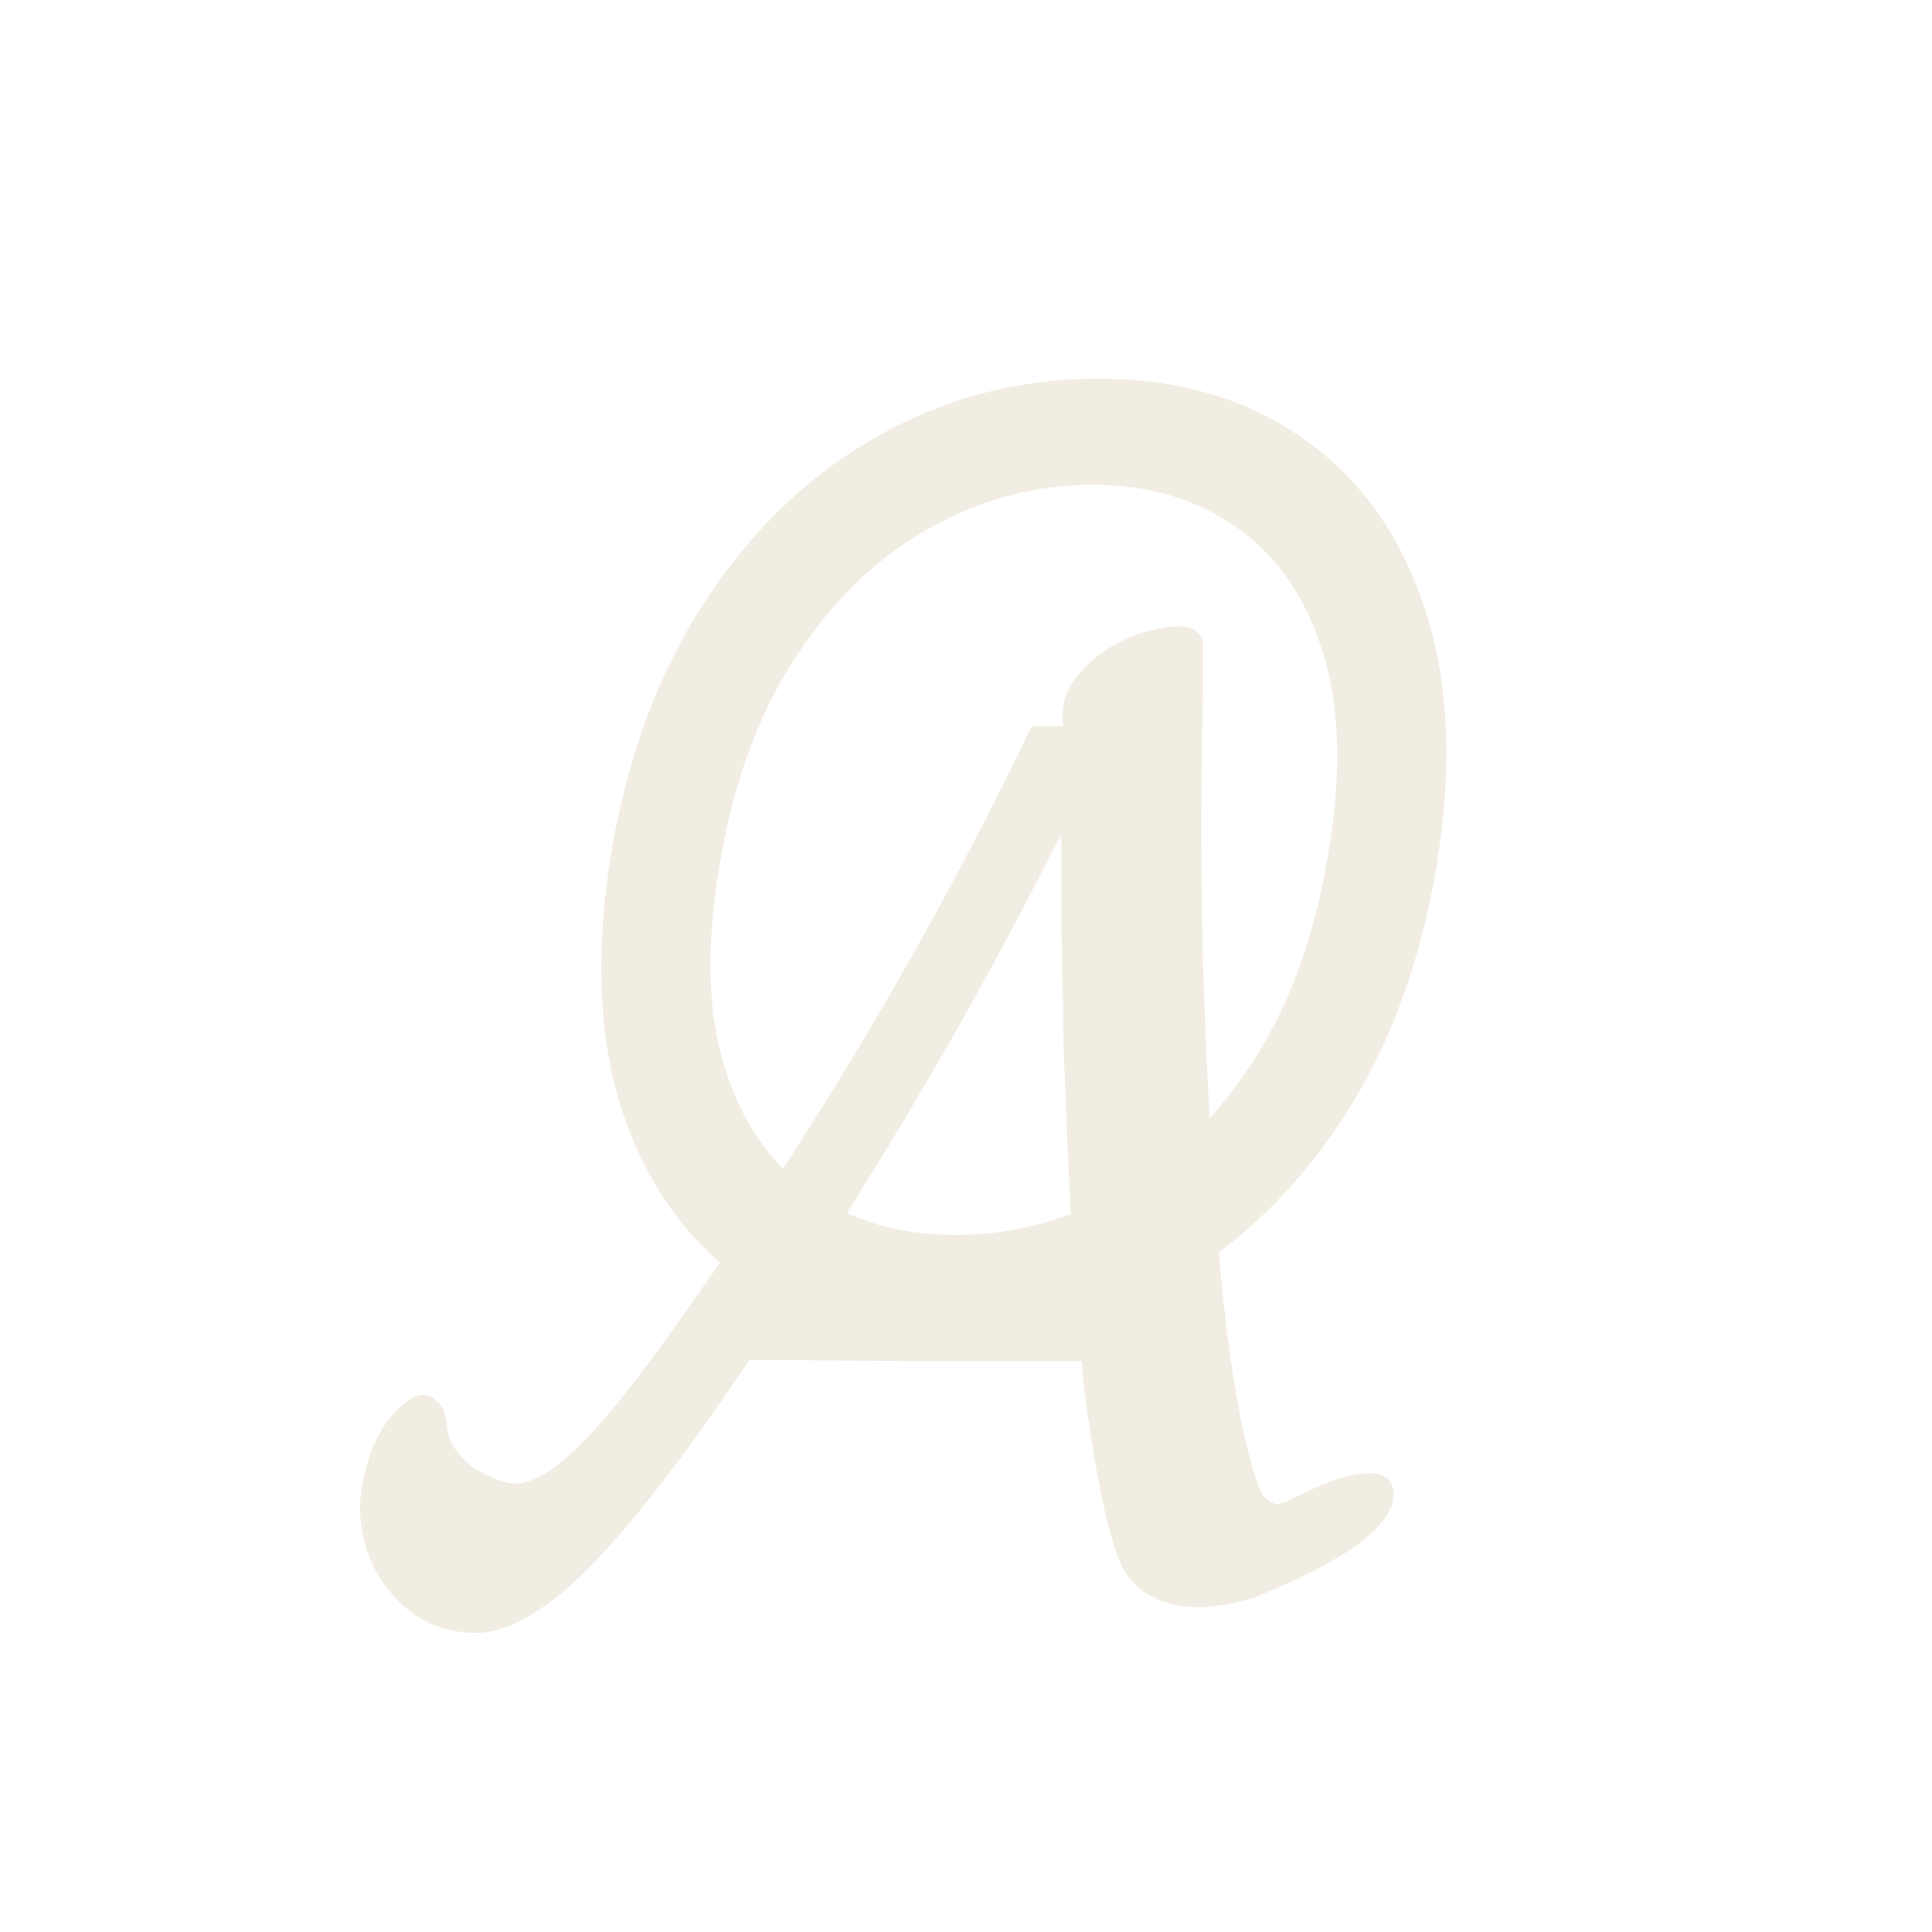
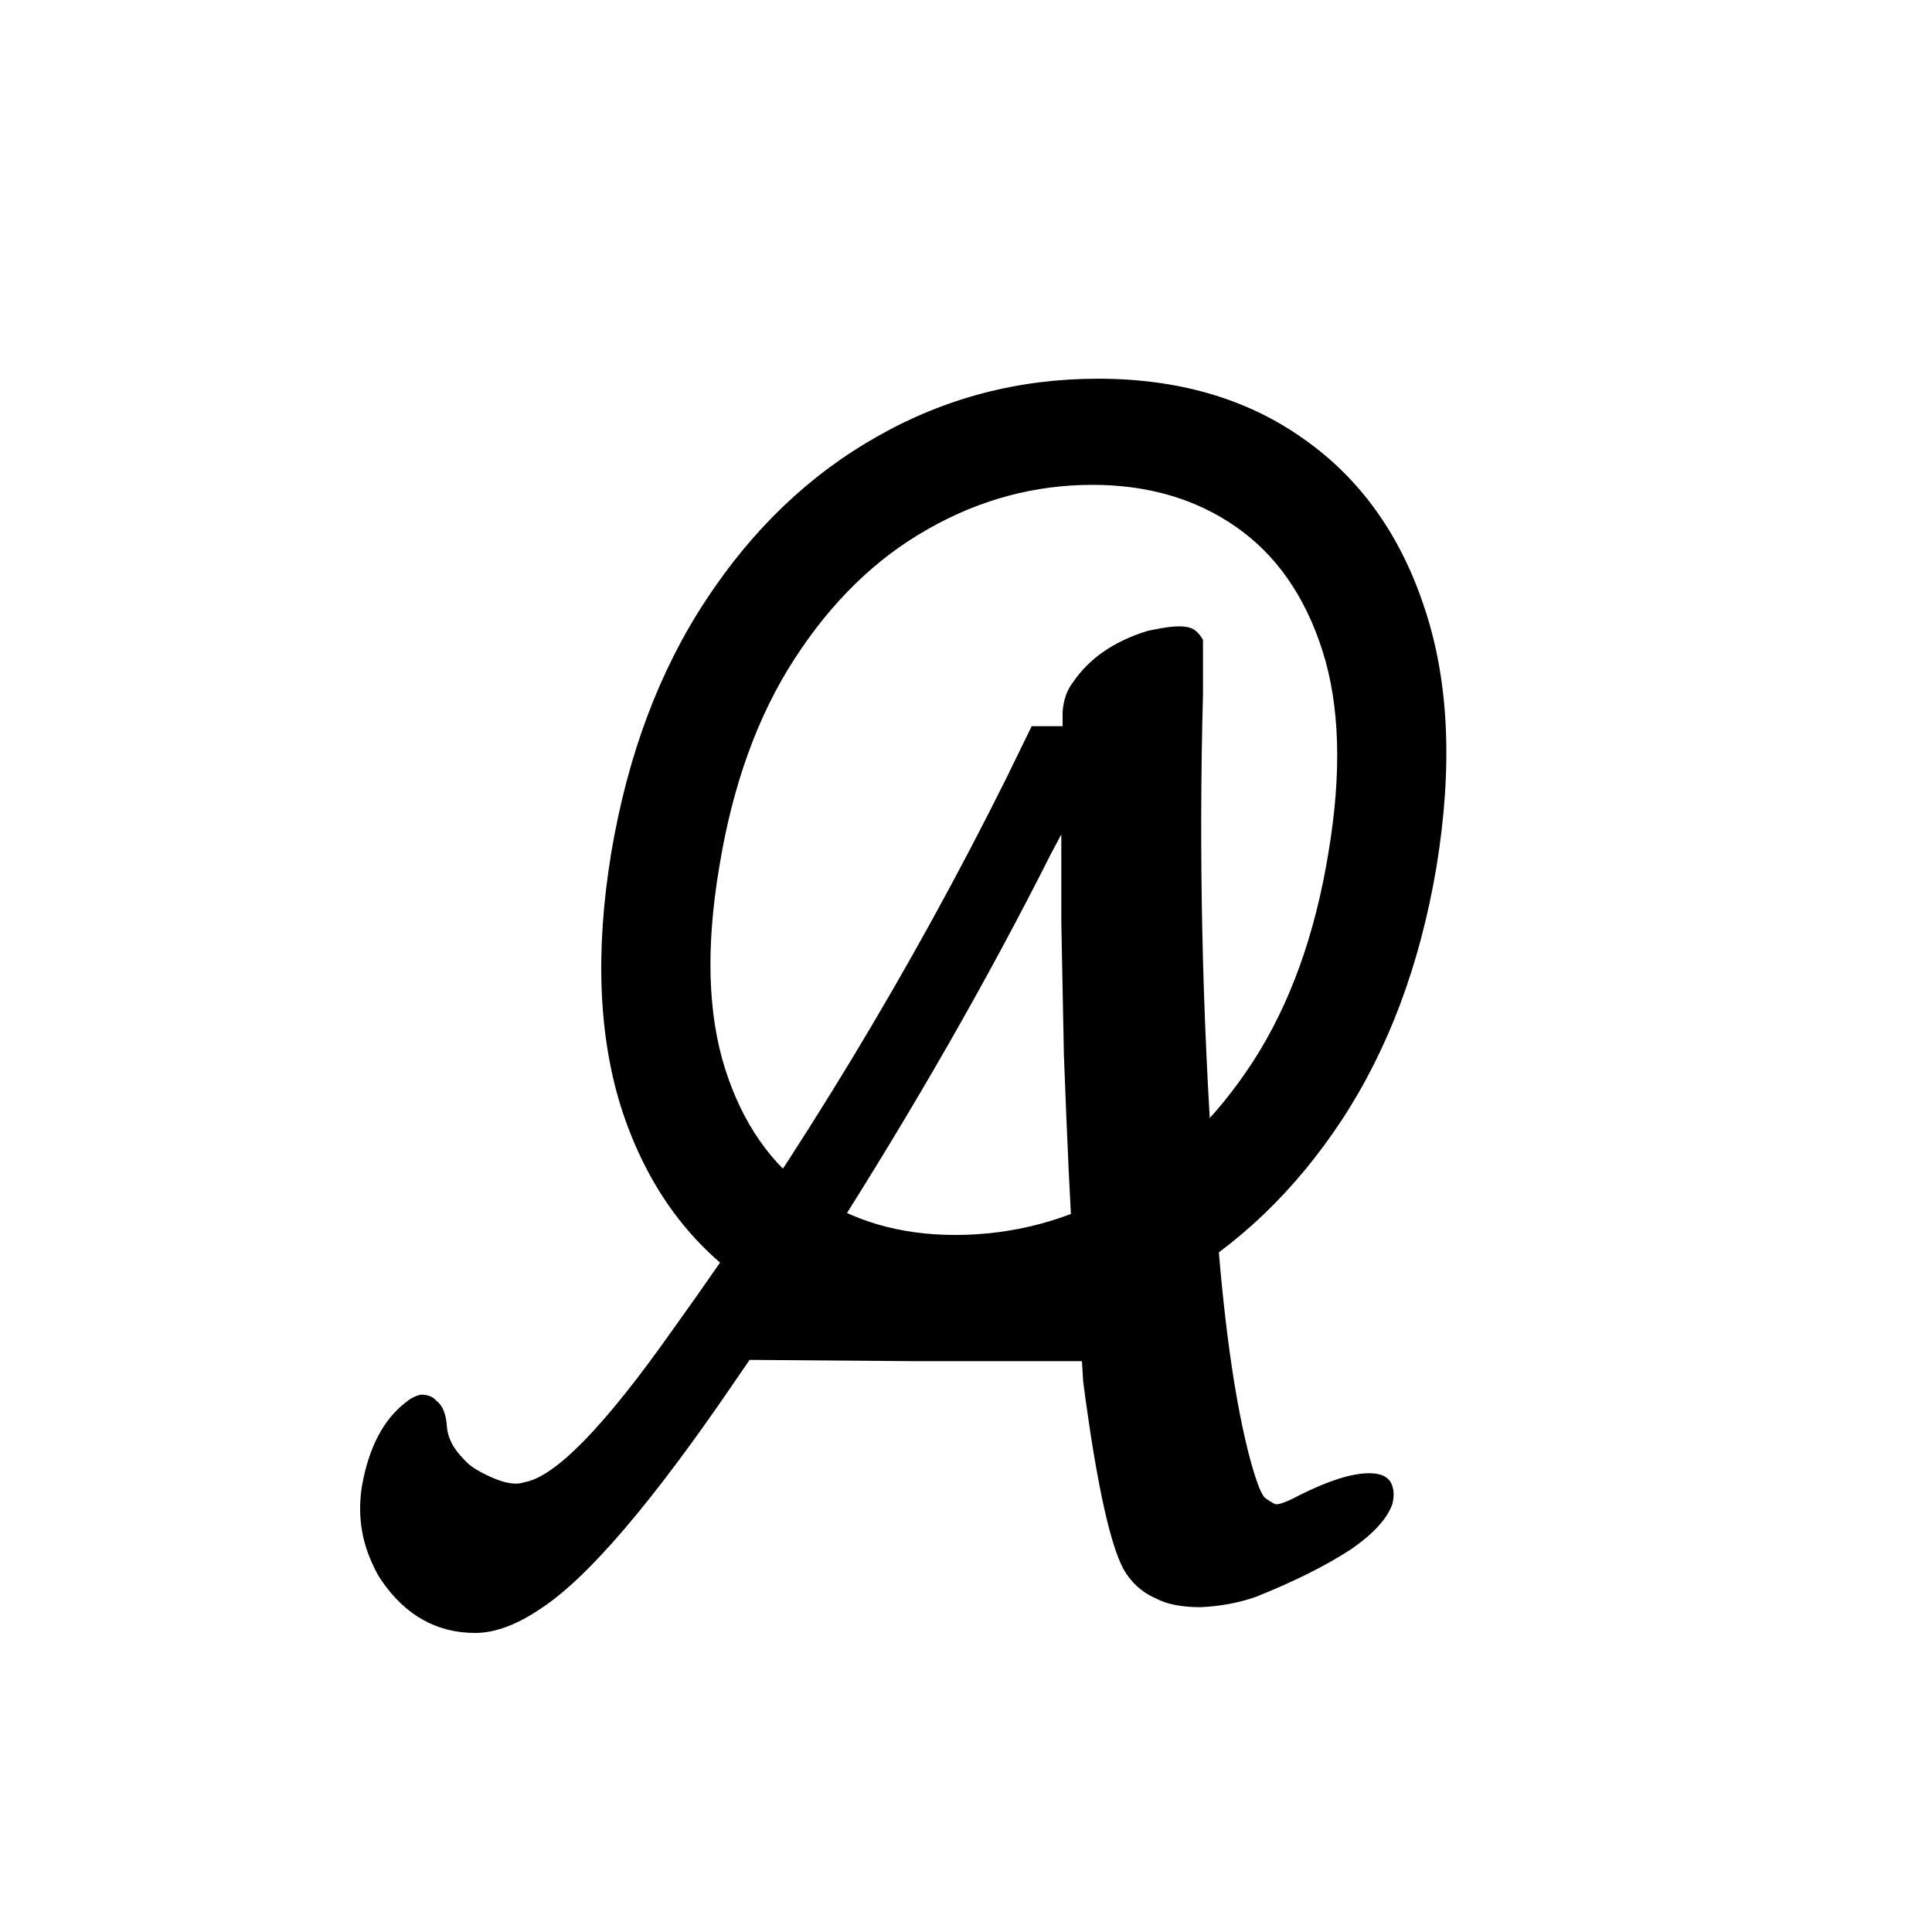
<svg xmlns="http://www.w3.org/2000/svg" width="48" height="48" viewBox="0 0 48 48" fill="none">
-   <path d="M35.687 21.546C35.278 23.97 34.494 26.064 33.335 27.829C32.175 29.587 30.759 30.943 29.085 31.898C27.41 32.845 25.596 33.318 23.641 33.318C21.626 33.318 19.91 32.826 18.494 31.841C17.085 30.849 16.077 29.447 15.471 27.636C14.873 25.818 14.778 23.667 15.187 21.182C15.596 18.758 16.38 16.667 17.539 14.909C18.698 13.144 20.119 11.788 21.8 10.841C23.482 9.886 25.308 9.409 27.278 9.409C29.278 9.409 30.979 9.905 32.38 10.898C33.789 11.883 34.793 13.284 35.391 15.102C35.998 16.913 36.096 19.061 35.687 21.546ZM33.005 21.182C33.338 19.197 33.289 17.526 32.857 16.171C32.425 14.814 31.71 13.788 30.71 13.091C29.71 12.394 28.52 12.046 27.141 12.046C25.702 12.046 24.338 12.413 23.05 13.148C21.763 13.875 20.66 14.947 19.744 16.364C18.827 17.773 18.202 19.5 17.869 21.546C17.535 23.53 17.585 25.201 18.016 26.557C18.448 27.913 19.164 28.939 20.164 29.636C21.164 30.333 22.354 30.682 23.732 30.682C25.172 30.682 26.535 30.318 27.823 29.591C29.111 28.856 30.213 27.784 31.13 26.375C32.047 24.958 32.672 23.227 33.005 21.182Z" fill="#F2EDE3" />
-   <path d="M28.832 15.61C29.195 15.546 29.451 15.546 29.6 15.61C29.707 15.652 29.803 15.748 29.888 15.898V17.242C29.781 21.21 29.867 25.178 30.144 29.146C30.315 32.132 30.603 34.436 31.008 36.058C31.179 36.719 31.317 37.103 31.424 37.21C31.509 37.274 31.595 37.327 31.68 37.37C31.765 37.391 31.968 37.316 32.288 37.146C33.013 36.783 33.589 36.602 34.016 36.602C34.336 36.602 34.528 36.708 34.592 36.922C34.635 37.05 34.635 37.199 34.592 37.37C34.464 37.732 34.123 38.106 33.568 38.49C32.949 38.895 32.16 39.29 31.2 39.674C30.773 39.823 30.315 39.908 29.824 39.93C29.355 39.93 28.981 39.855 28.704 39.706C28.363 39.556 28.096 39.311 27.904 38.97C27.584 38.351 27.275 36.964 26.976 34.81C26.955 34.639 26.933 34.479 26.912 34.33L26.88 33.818H22.752L18.624 33.786L18.272 34.298C16.224 37.306 14.613 39.194 13.44 39.962C12.843 40.367 12.299 40.57 11.808 40.57C10.848 40.57 10.069 40.132 9.472 39.258C9.387 39.13 9.312 38.991 9.248 38.842C8.971 38.244 8.885 37.604 8.992 36.922C9.163 35.962 9.525 35.268 10.08 34.842C10.208 34.735 10.336 34.671 10.464 34.65C10.635 34.65 10.763 34.703 10.848 34.81C10.997 34.916 11.083 35.13 11.104 35.45C11.125 35.727 11.264 35.994 11.52 36.25C11.627 36.378 11.787 36.495 12 36.602C12.448 36.836 12.789 36.911 13.024 36.826C13.792 36.698 15.019 35.439 16.704 33.05C19.883 28.634 22.645 24.068 24.992 19.354L25.632 18.042H26.016H26.4V17.69C26.421 17.391 26.507 17.146 26.656 16.954C27.061 16.356 27.68 15.93 28.512 15.674C28.619 15.652 28.725 15.631 28.832 15.61ZM26.432 26.202L26.368 22.906V20.73L26.112 21.21C24.533 24.346 22.688 27.567 20.576 30.874L20.16 31.514L20.288 31.45C20.544 31.364 21.707 31.322 23.776 31.322H26.688L26.656 30.97C26.592 30.052 26.517 28.463 26.432 26.202Z" fill="#F2EDE3" />
+   <style>
+   path { fill: #000000; }
+   @media (prefers-color-scheme: dark) {
+     path { fill: #F2EDE3; }
+   }
+ </style>
+   <path d="M35.687 21.546C35.278 23.97 34.494 26.064 33.335 27.829C32.175 29.587 30.759 30.943 29.085 31.898C27.41 32.845 25.596 33.318 23.641 33.318C21.626 33.318 19.91 32.826 18.494 31.841C17.085 30.849 16.077 29.447 15.471 27.636C14.873 25.818 14.778 23.667 15.187 21.182C15.596 18.758 16.38 16.667 17.539 14.909C18.698 13.144 20.119 11.788 21.8 10.841C23.482 9.886 25.308 9.409 27.278 9.409C29.278 9.409 30.979 9.905 32.38 10.898C33.789 11.883 34.793 13.284 35.391 15.102C35.998 16.913 36.096 19.061 35.687 21.546ZM33.005 21.182C33.338 19.197 33.289 17.526 32.857 16.171C32.425 14.814 31.71 13.788 30.71 13.091C29.71 12.394 28.52 12.046 27.141 12.046C25.702 12.046 24.338 12.413 23.05 13.148C21.763 13.875 20.66 14.947 19.744 16.364C18.827 17.773 18.202 19.5 17.869 21.546C17.535 23.53 17.585 25.201 18.016 26.557C18.448 27.913 19.164 28.939 20.164 29.636C21.164 30.333 22.354 30.682 23.732 30.682C25.172 30.682 26.535 30.318 27.823 29.591C29.111 28.856 30.213 27.784 31.13 26.375C32.047 24.958 32.672 23.227 33.005 21.182Z" />
+   <path d="M28.832 15.61C29.195 15.546 29.451 15.546 29.6 15.61C29.707 15.652 29.803 15.748 29.888 15.898V17.242C29.781 21.21 29.867 25.178 30.144 29.146C30.315 32.132 30.603 34.436 31.008 36.058C31.179 36.719 31.317 37.103 31.424 37.21C31.509 37.274 31.595 37.327 31.68 37.37C31.765 37.391 31.968 37.316 32.288 37.146C33.013 36.783 33.589 36.602 34.016 36.602C34.336 36.602 34.528 36.708 34.592 36.922C34.635 37.05 34.635 37.199 34.592 37.37C34.464 37.732 34.123 38.106 33.568 38.49C32.949 38.895 32.16 39.29 31.2 39.674C30.773 39.823 30.315 39.908 29.824 39.93C29.355 39.93 28.981 39.855 28.704 39.706C28.363 39.556 28.096 39.311 27.904 38.97C27.584 38.351 27.275 36.964 26.976 34.81C26.955 34.639 26.933 34.479 26.912 34.33L26.88 33.818H22.752L18.624 33.786L18.272 34.298C16.224 37.306 14.613 39.194 13.44 39.962C12.843 40.367 12.299 40.57 11.808 40.57C10.848 40.57 10.069 40.132 9.472 39.258C9.387 39.13 9.312 38.991 9.248 38.842C8.971 38.244 8.885 37.604 8.992 36.922C9.163 35.962 9.525 35.268 10.08 34.842C10.208 34.735 10.336 34.671 10.464 34.65C10.635 34.65 10.763 34.703 10.848 34.81C10.997 34.916 11.083 35.13 11.104 35.45C11.125 35.727 11.264 35.994 11.52 36.25C11.627 36.378 11.787 36.495 12 36.602C12.448 36.836 12.789 36.911 13.024 36.826C13.792 36.698 15.019 35.439 16.704 33.05C19.883 28.634 22.645 24.068 24.992 19.354L25.632 18.042H26.016H26.4V17.69C26.421 17.391 26.507 17.146 26.656 16.954C27.061 16.356 27.68 15.93 28.512 15.674C28.619 15.652 28.725 15.631 28.832 15.61ZM26.432 26.202L26.368 22.906V20.73L26.112 21.21C24.533 24.346 22.688 27.567 20.576 30.874L20.16 31.514L20.288 31.45C20.544 31.364 21.707 31.322 23.776 31.322H26.688L26.656 30.97C26.592 30.052 26.517 28.463 26.432 26.202Z" />
</svg>
